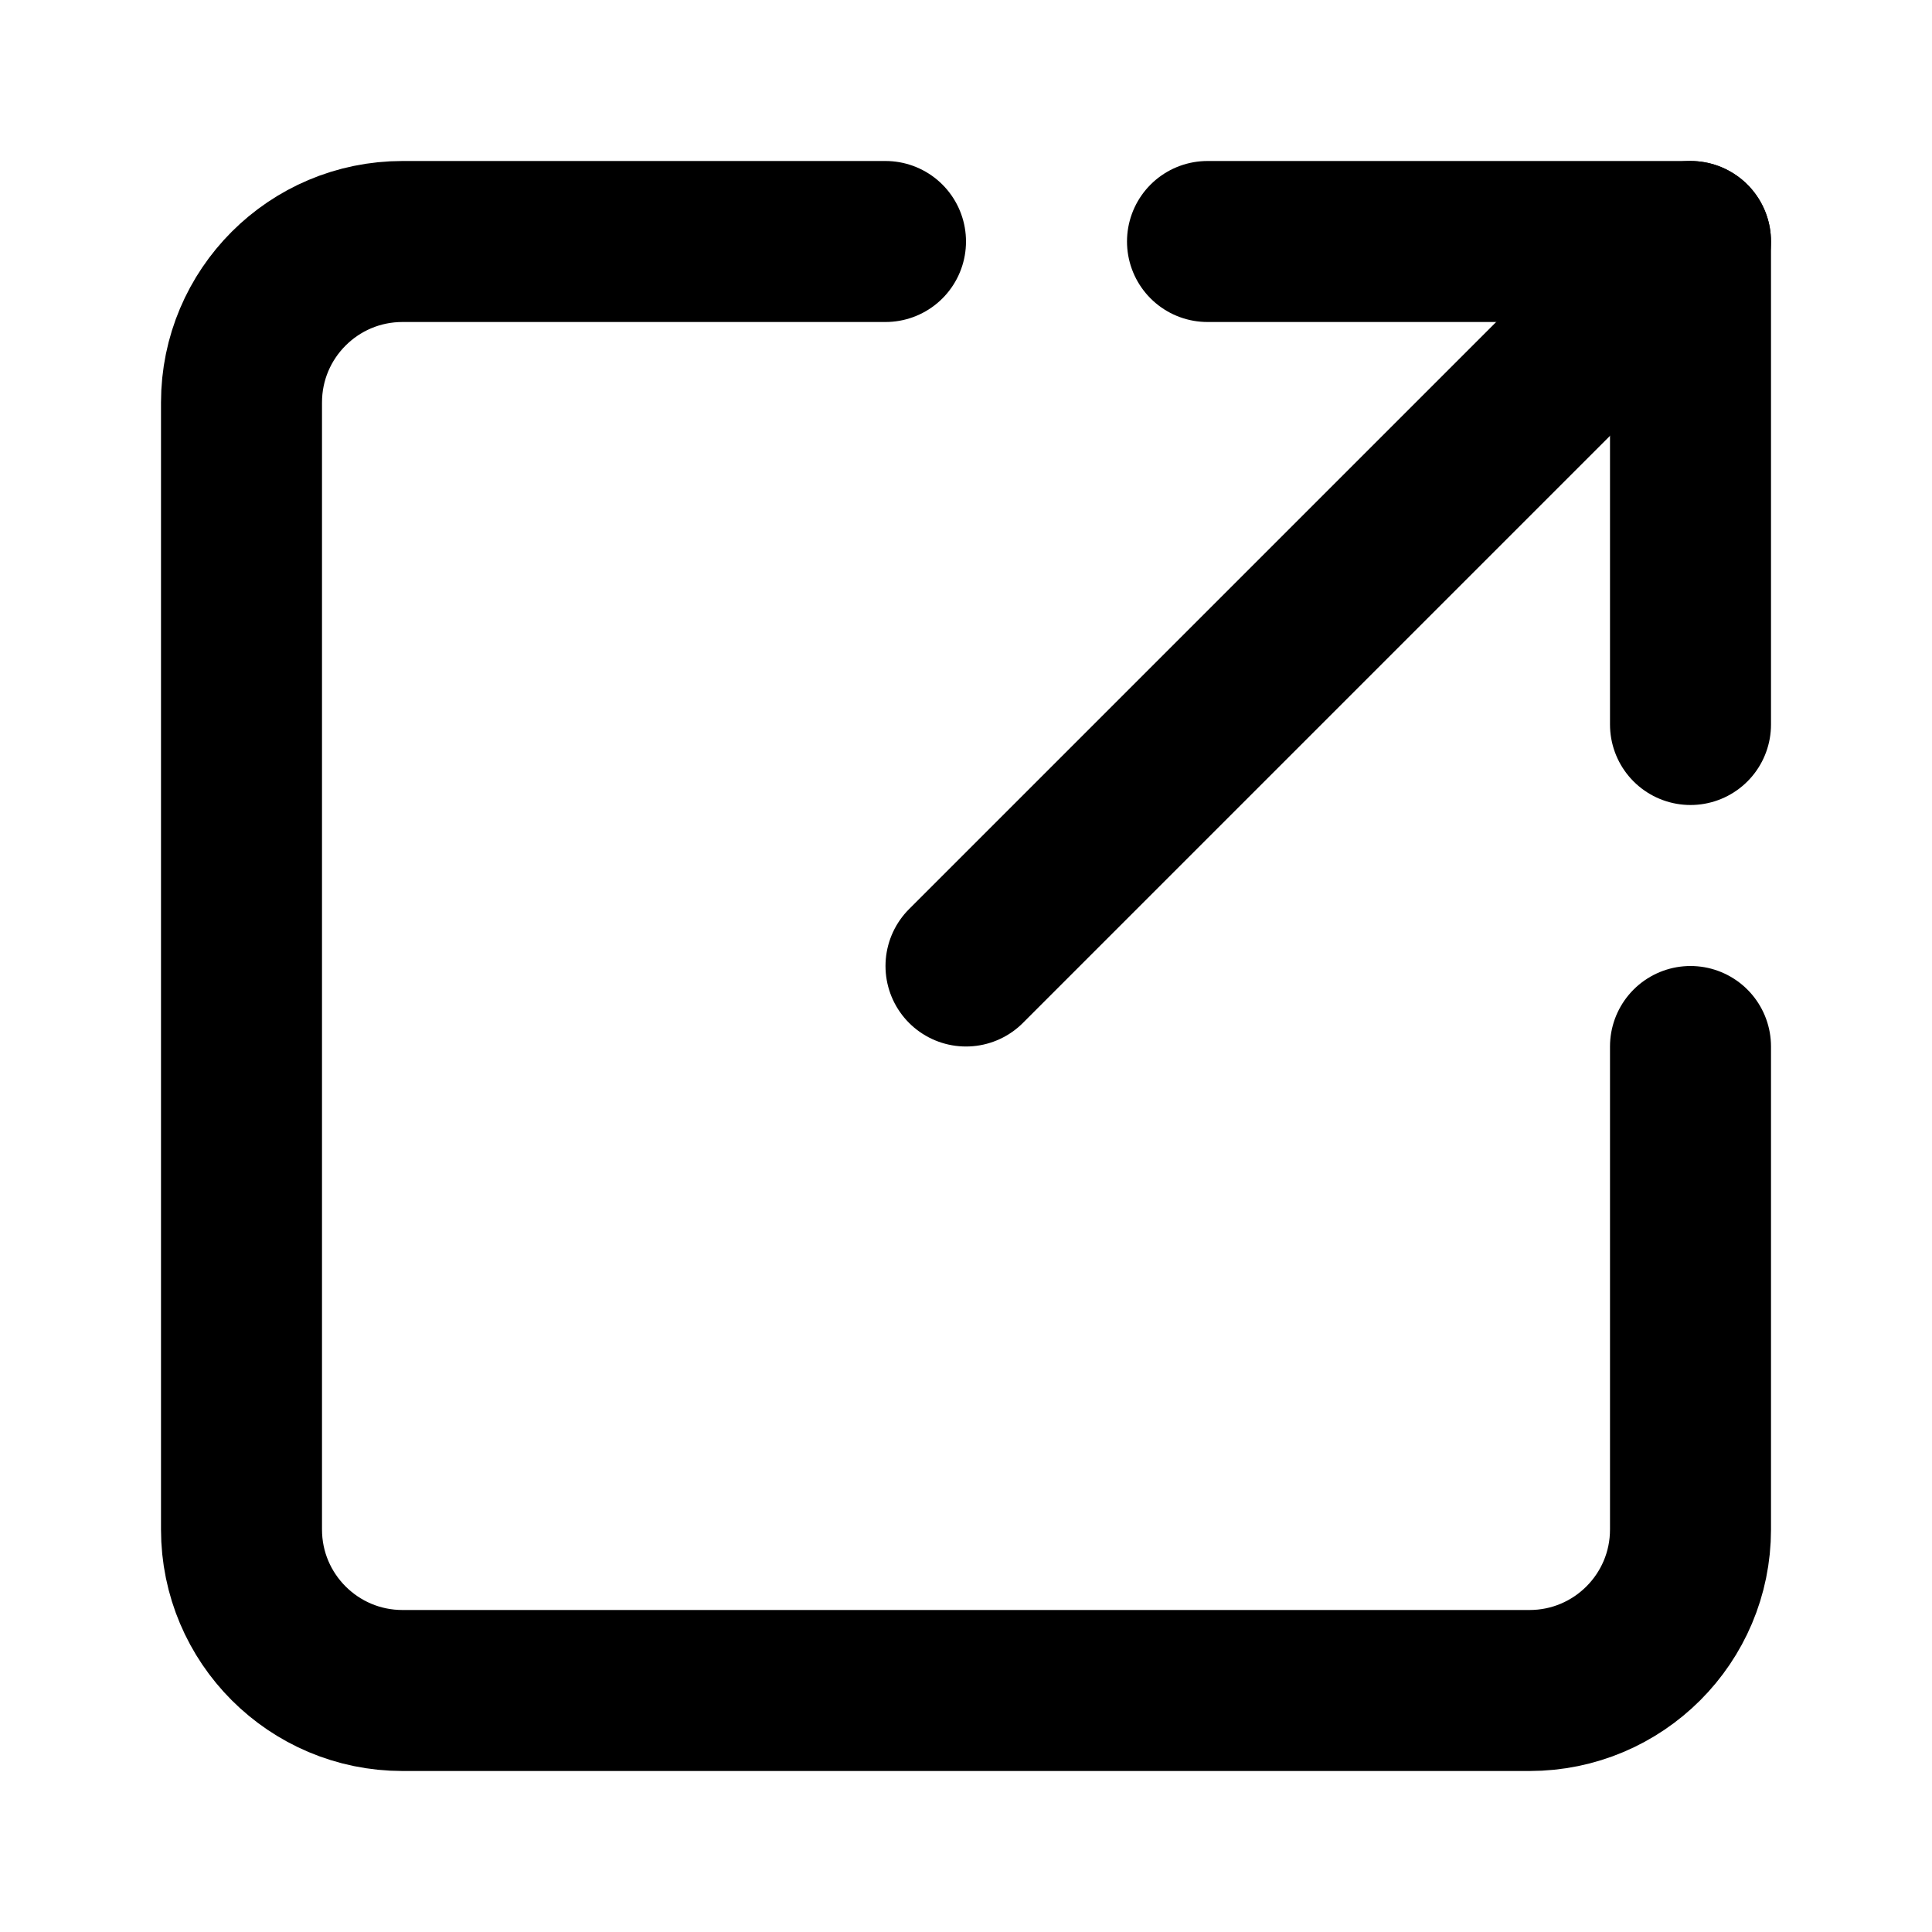
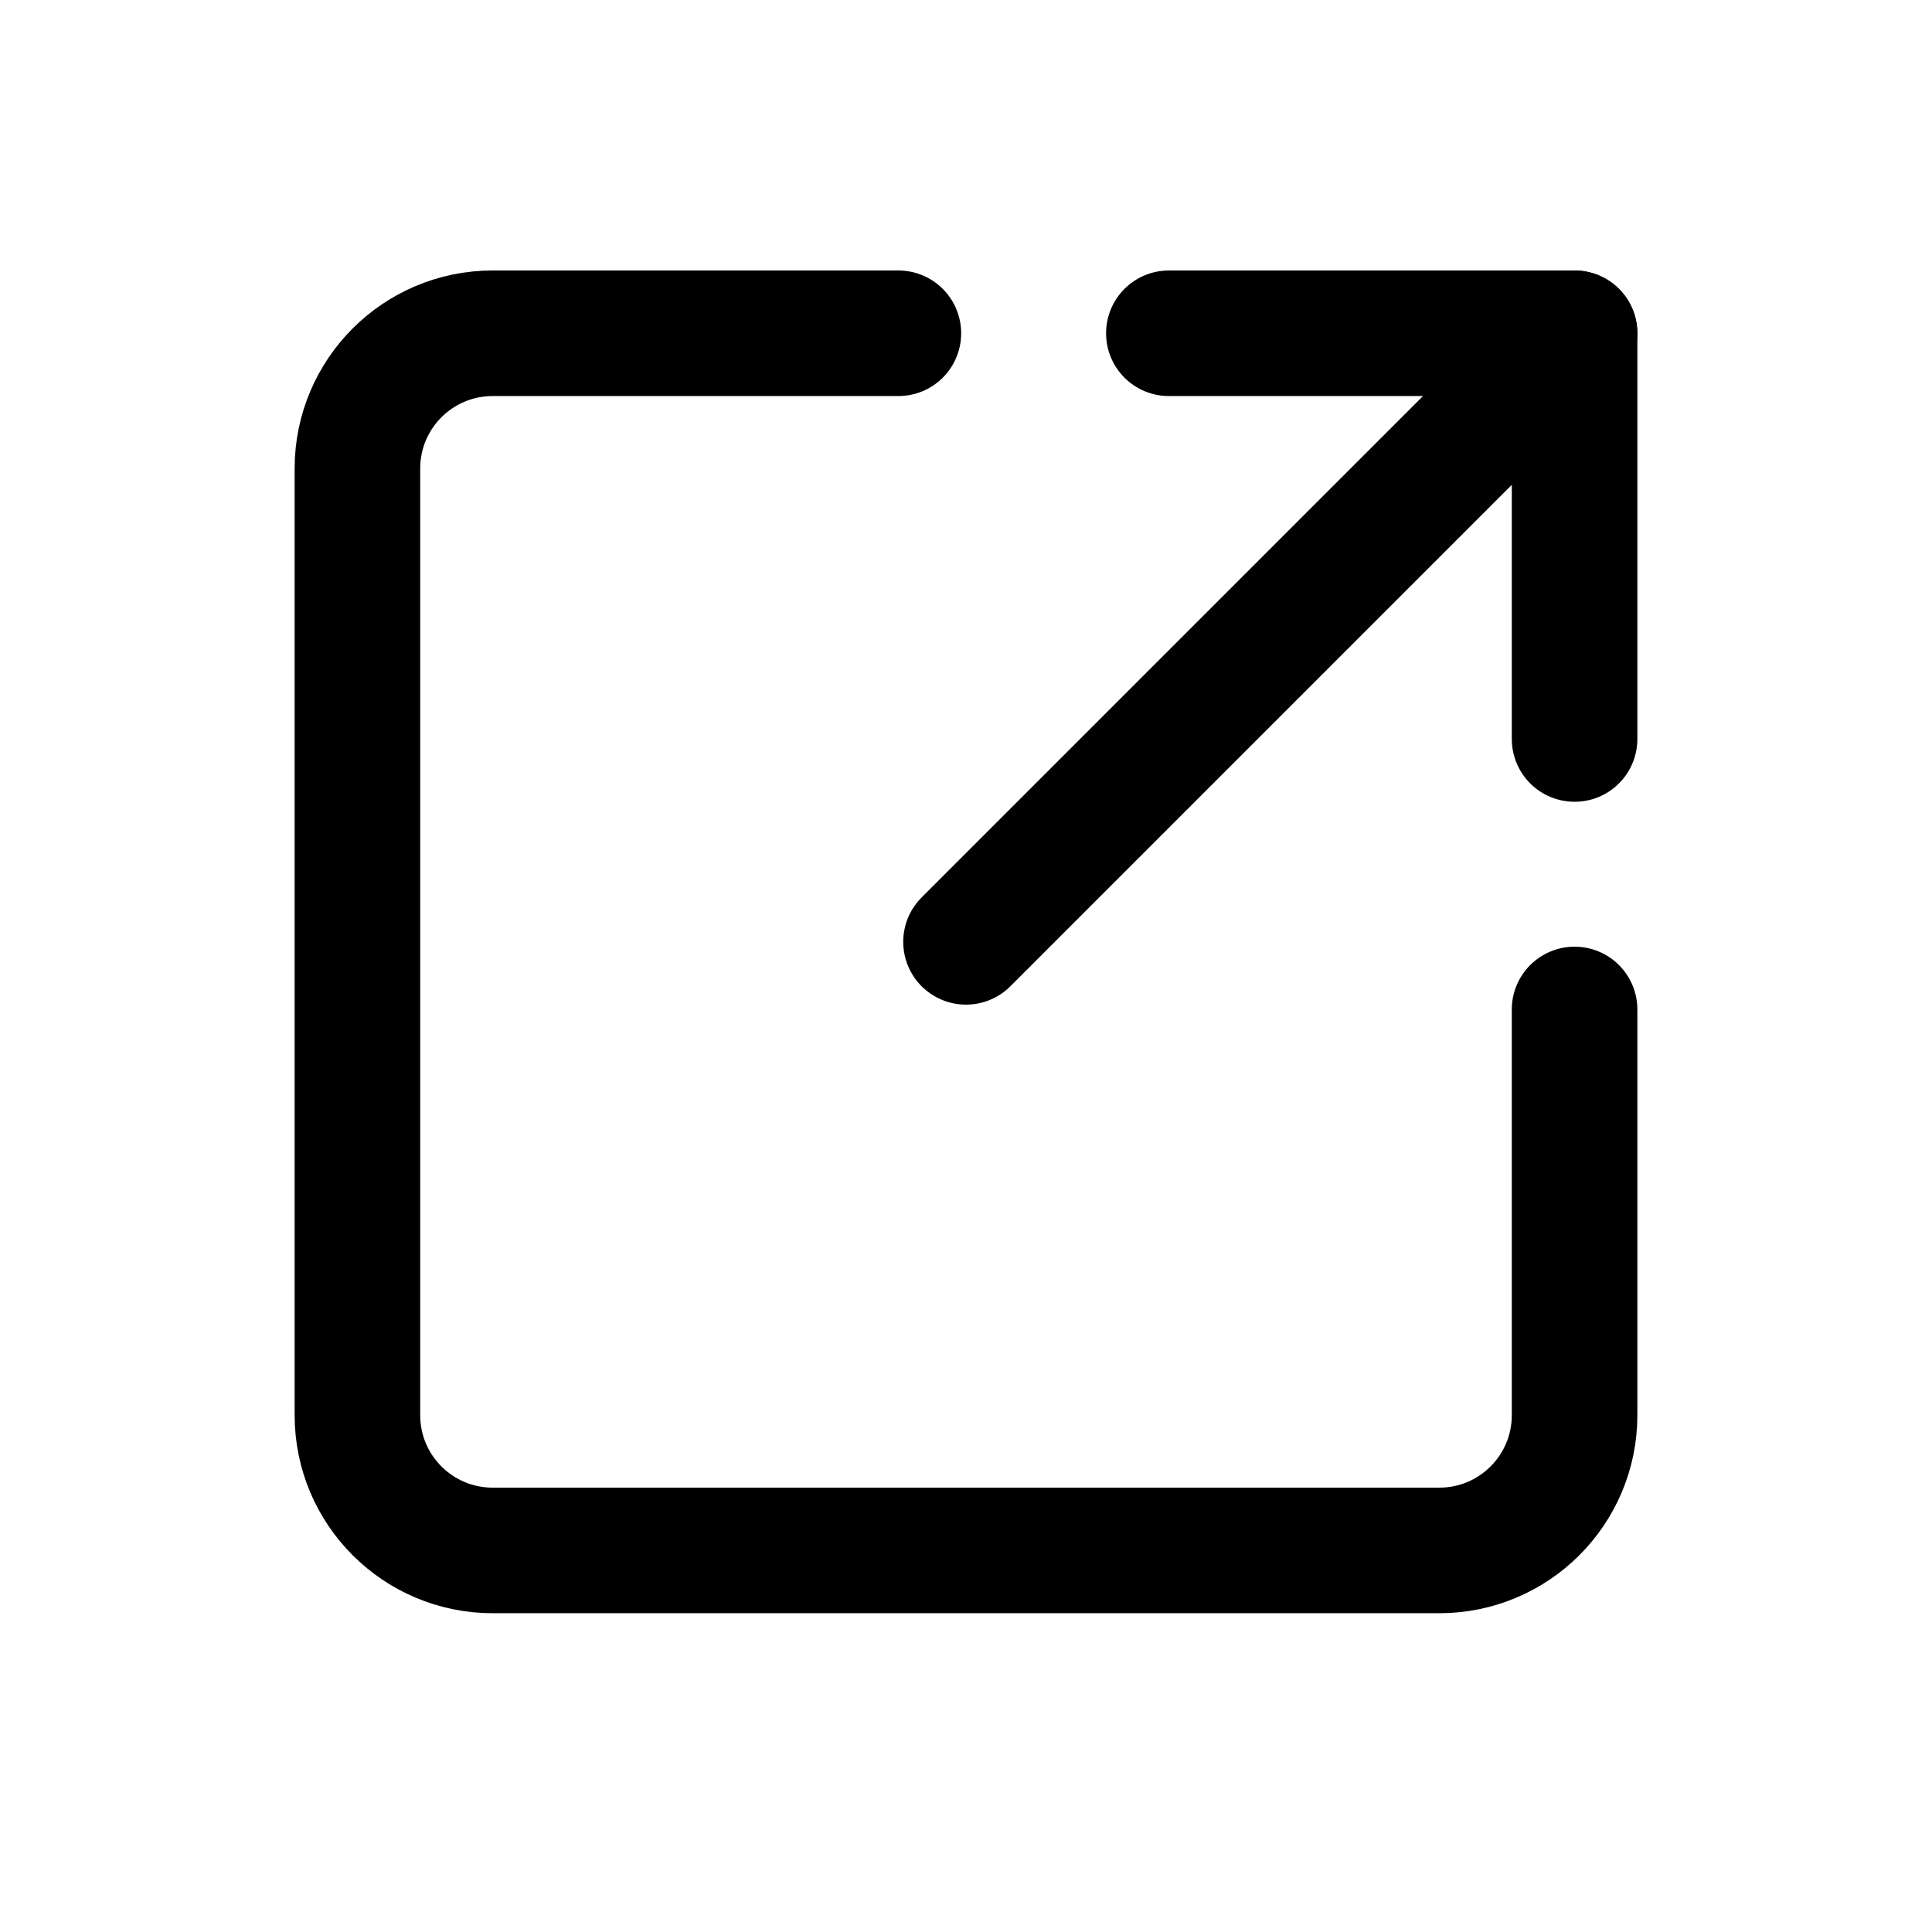
- <svg xmlns="http://www.w3.org/2000/svg" viewBox="0 0 24 24" fill="none" stroke="currentColor" stroke-width="2" stroke-linecap="round" stroke-linejoin="round">
-   <path fill="none" d="M21 13v6a2 2 0 0 1-2 2H5a2 2 0 0 1-2-2V5a2 2 0 0 1 2-2h6" />
-   <path fill="none" d="m21 3-9 9" />
-   <path fill="none" d="M15 3h6v6" />
+ <svg xmlns="http://www.w3.org/2000/svg" fill="none" stroke="currentColor" stroke-linecap="round" stroke-linejoin="round" viewBox="0 0 20 20" stroke-width="1.857">
+   <g transform="translate(1.6 1.35) scale(0.7)">
+     <path fill="none" d="M21 13v6a2 2 0 0 1-2 2H5a2 2 0 0 1-2-2V5a2 2 0 0 1 2-2h6" />
+     <path fill="none" d="m21 3-9 9" />
+     <path fill="none" d="M15 3h6v6" />
+   </g>
</svg>
